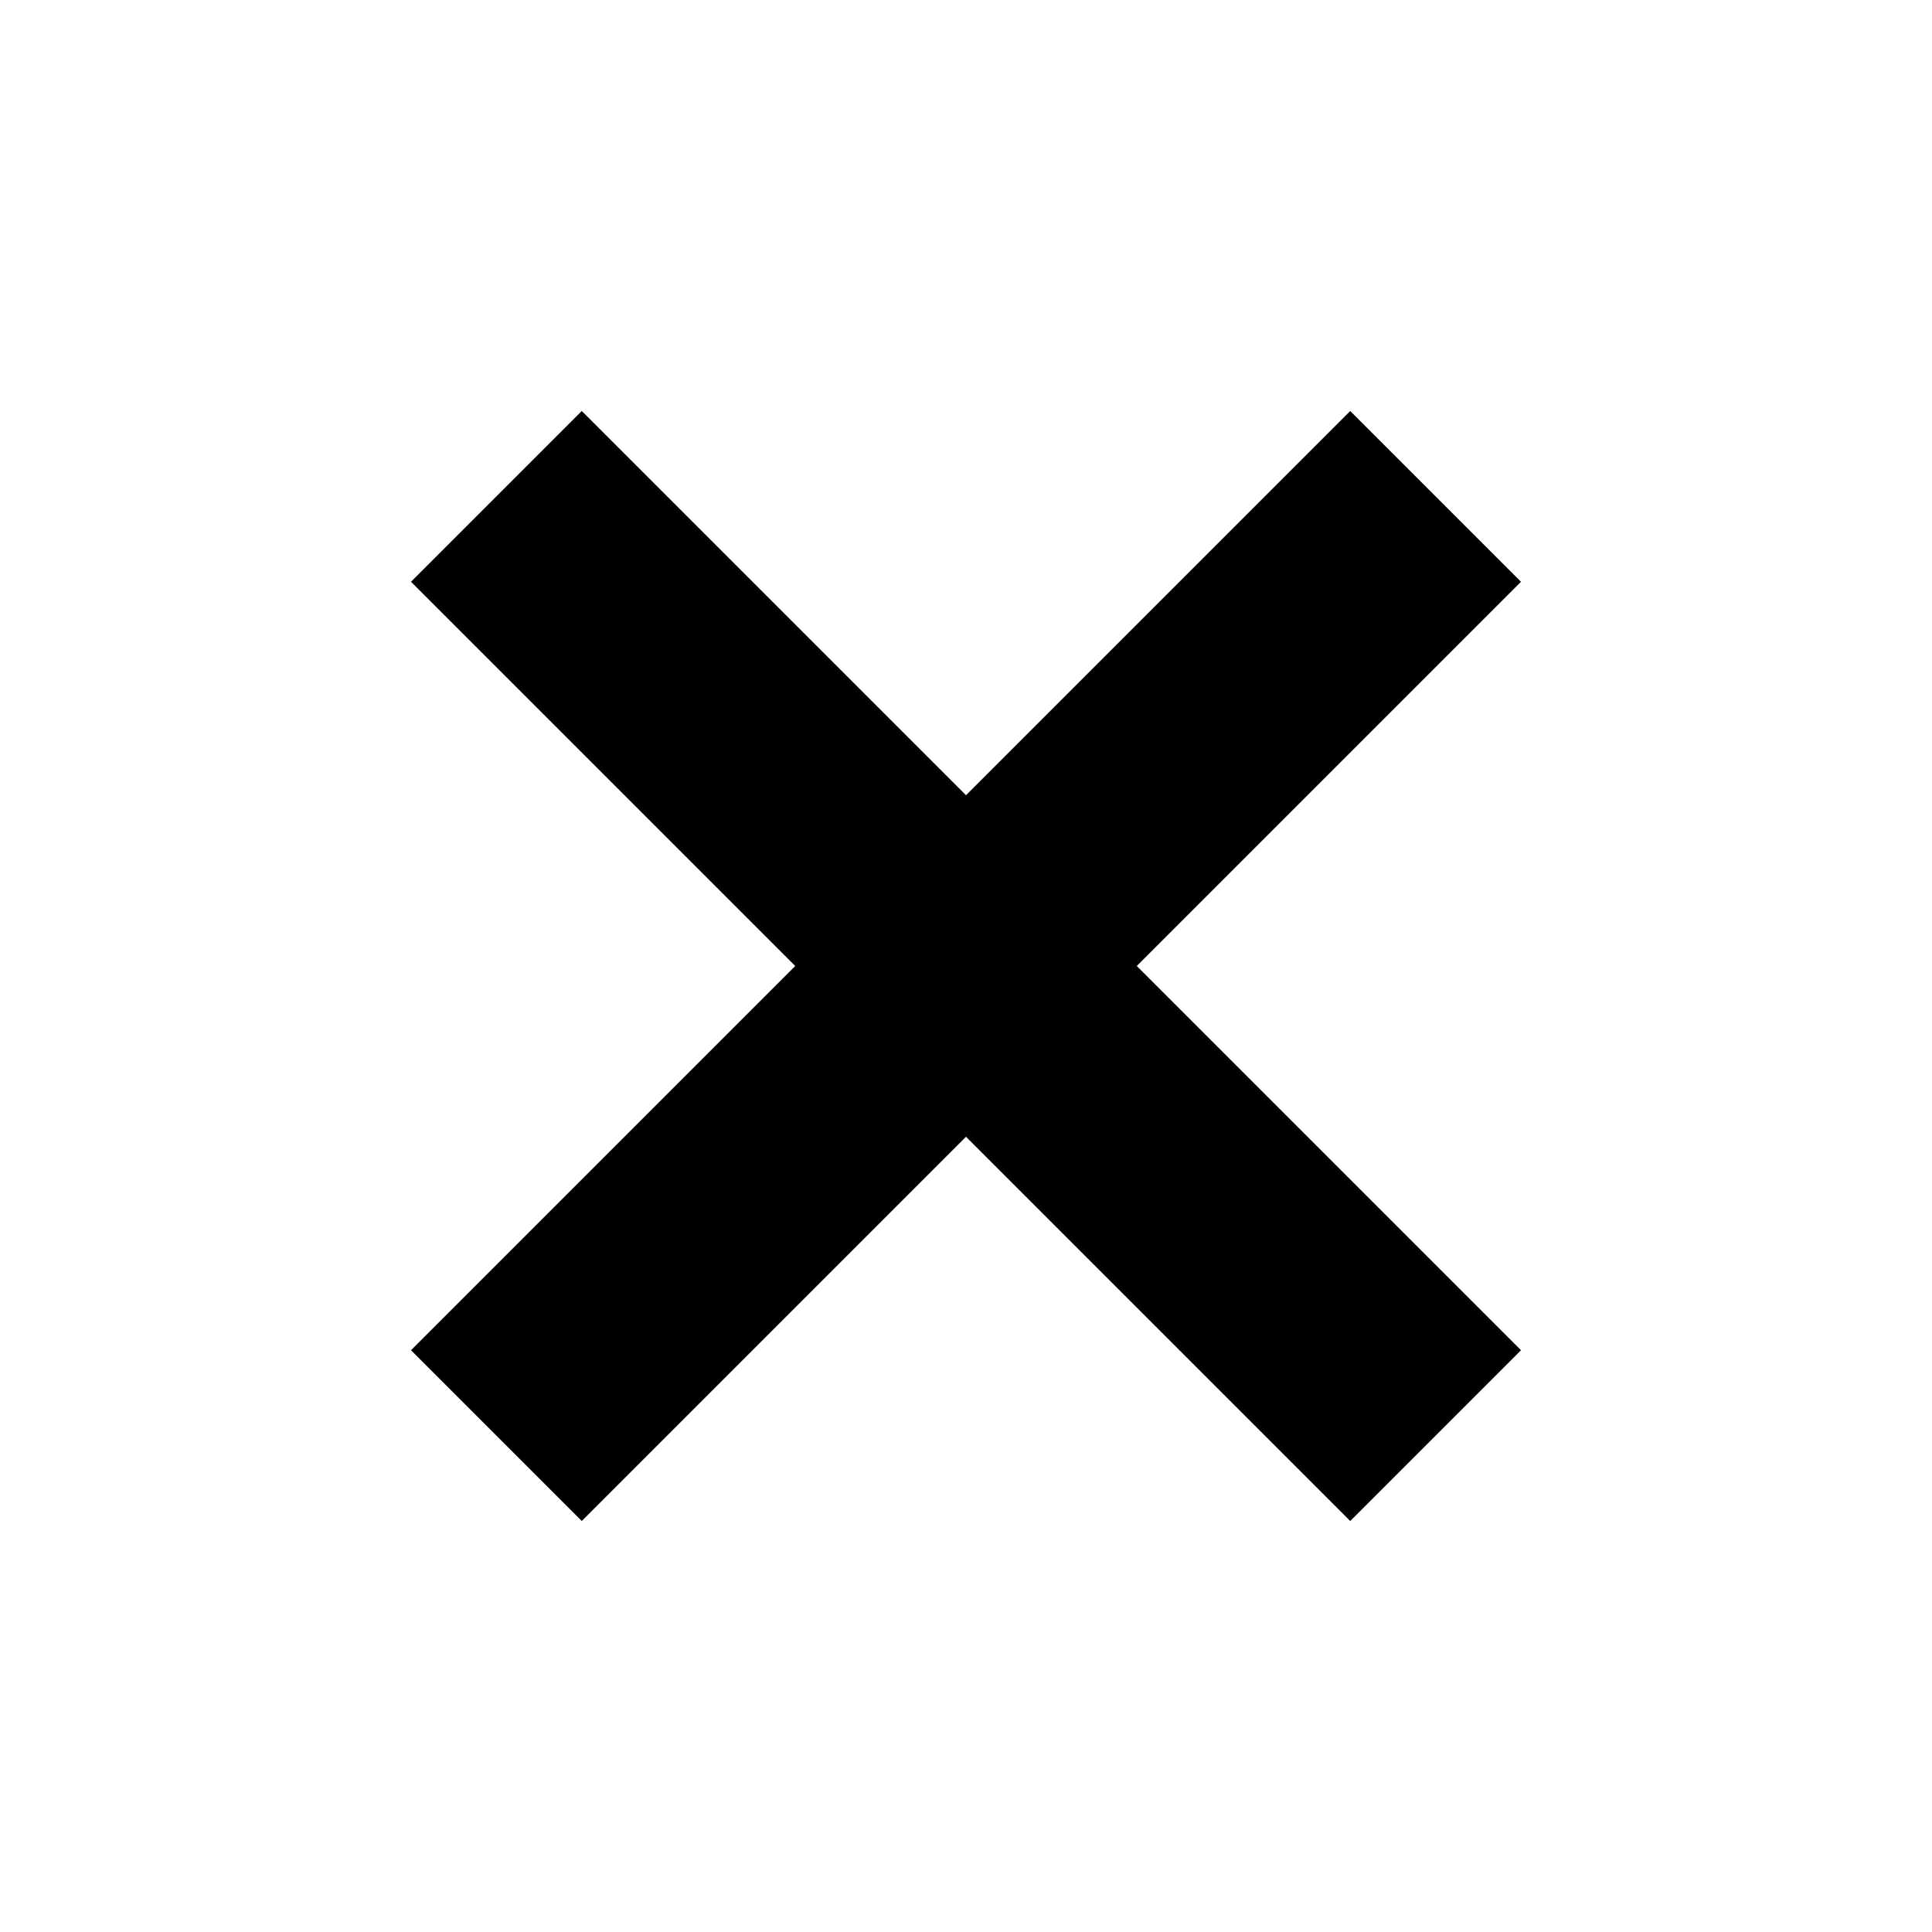
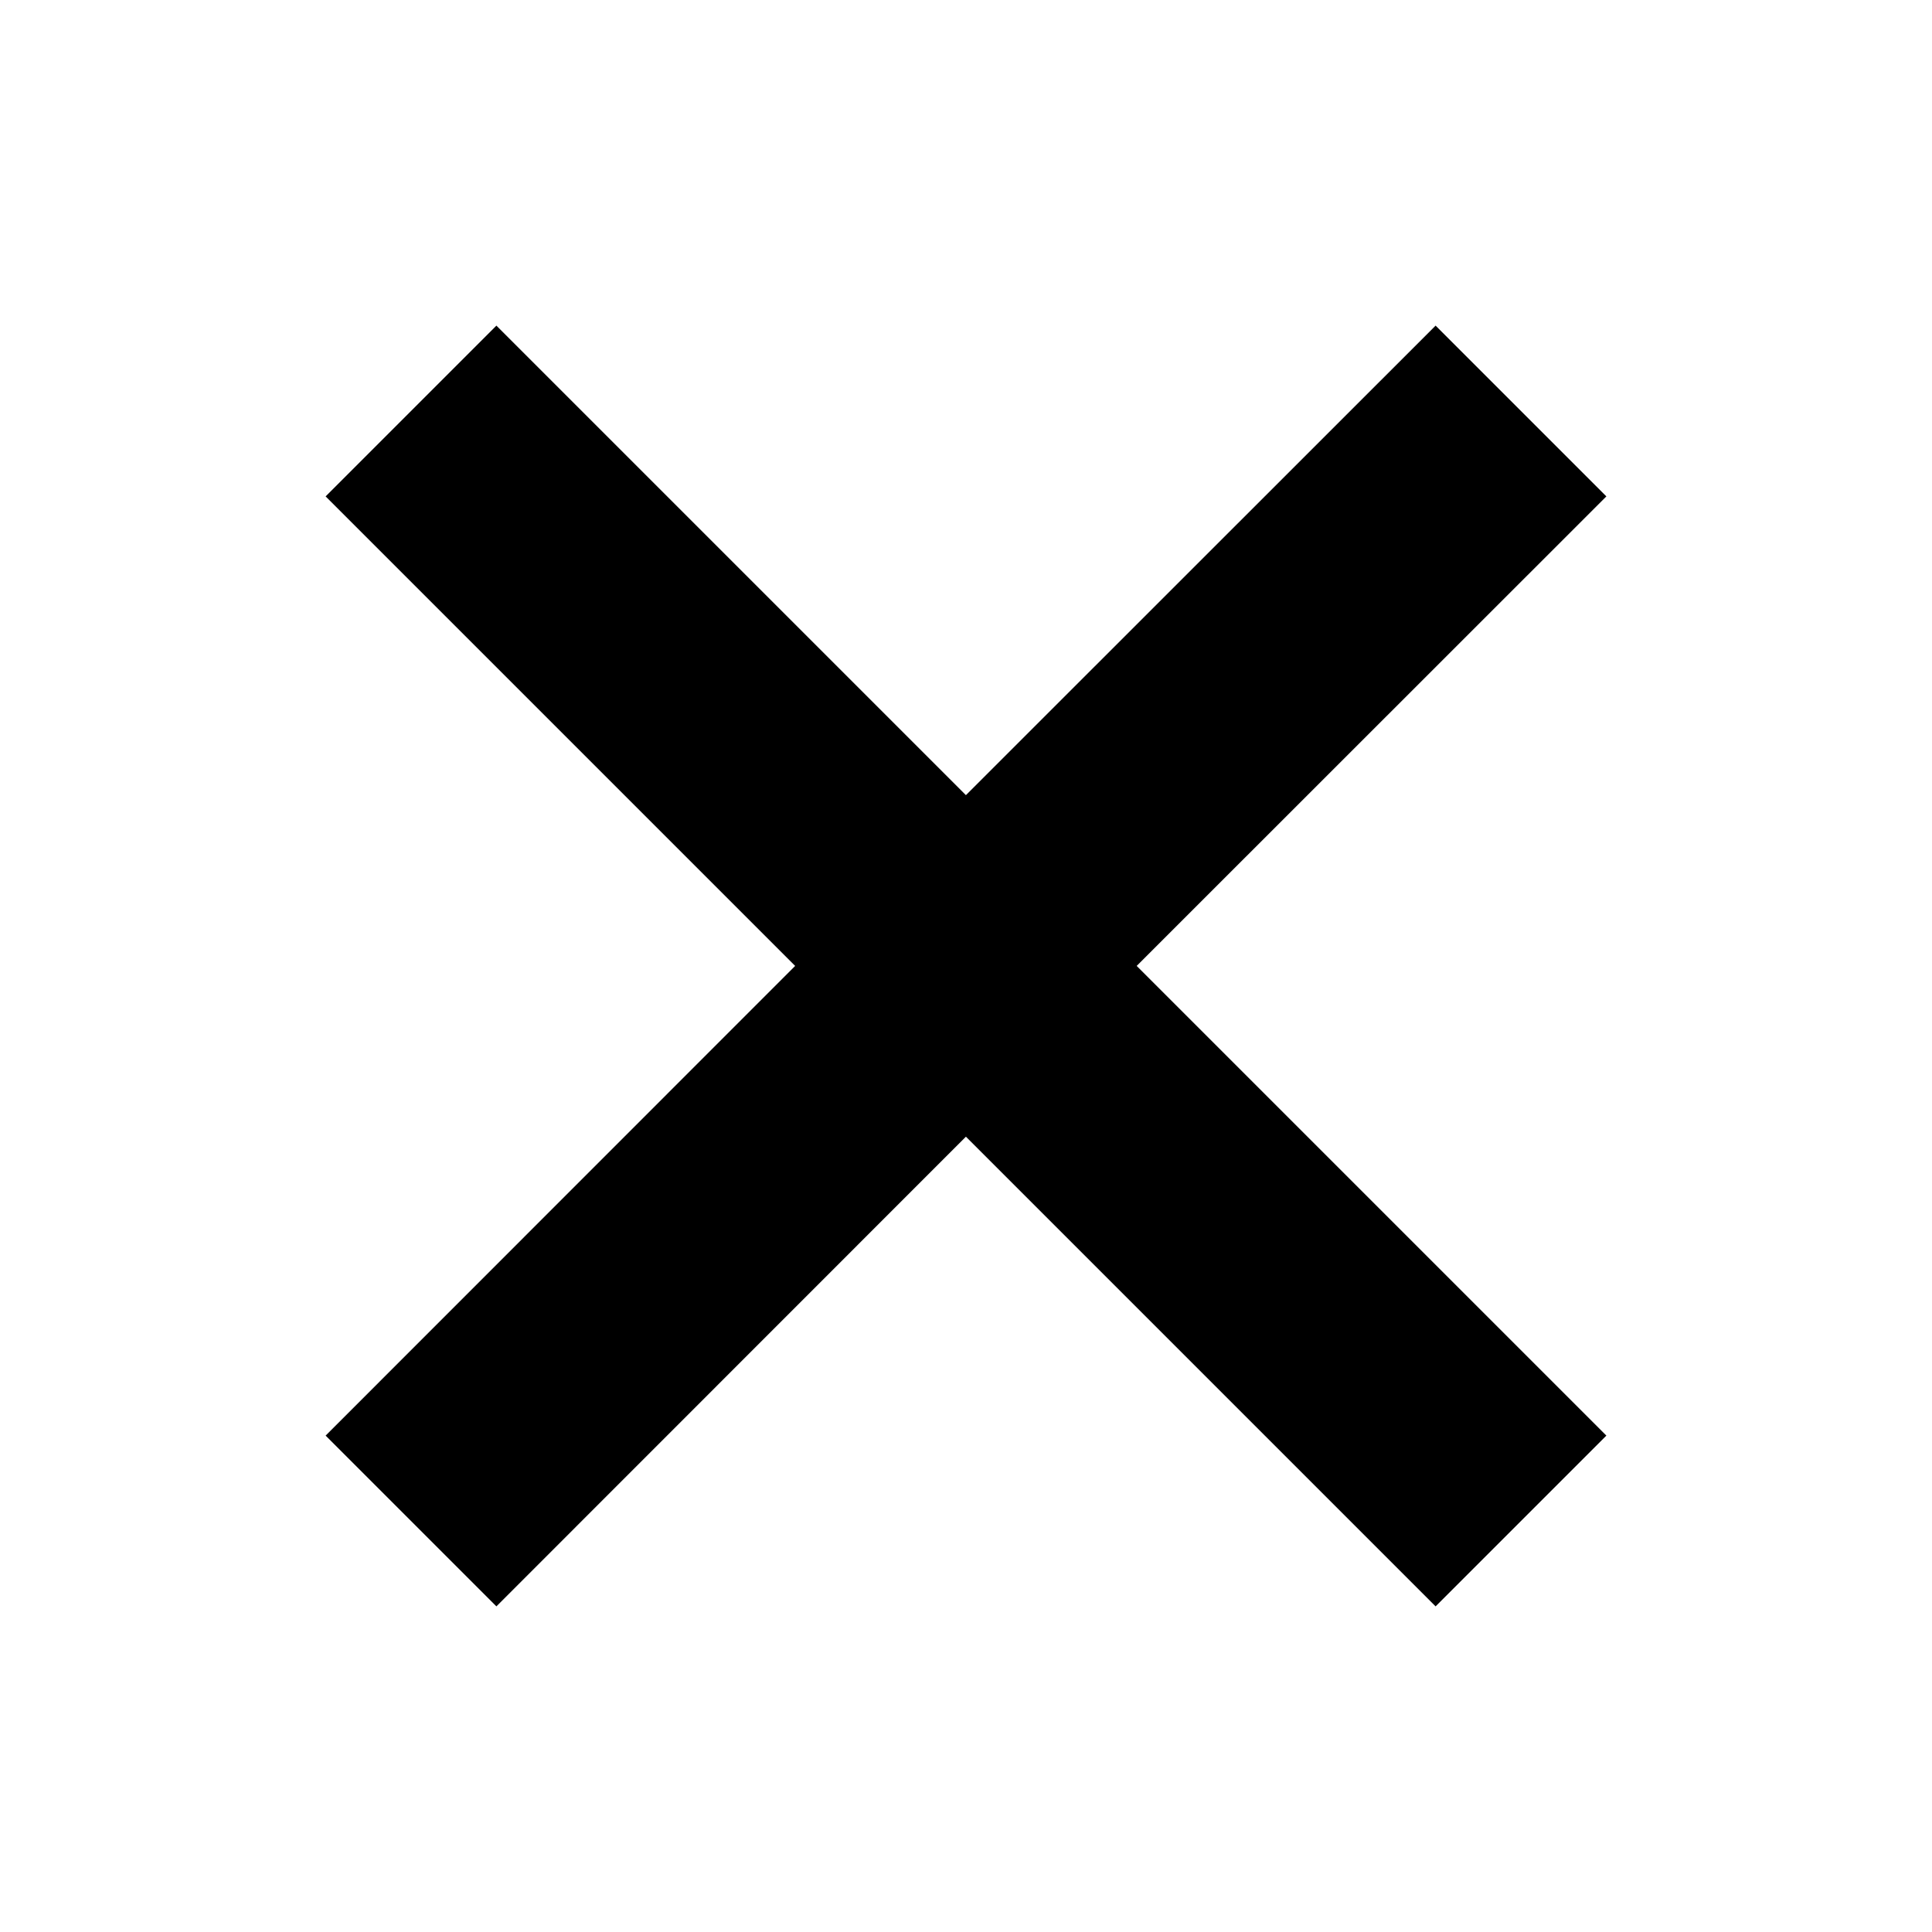
<svg xmlns="http://www.w3.org/2000/svg" width="16px" height="16px" viewBox="0 0 16 16" version="1.1">
-   <g id="X-Copy" stroke="none" stroke-width="1" fill="none" fill-rule="evenodd">
-     <path d="M9,7 L13.5,7 L13.5,9 L9,9 L9,13.5 L7,13.5 L7,9 L2.5,9 L2.5,7 L7,7 L7,2.5 L9,2.5 L9,7 Z" id="Combined-Shape-Copy" fill="#000000" transform="translate(8, 8) rotate(45) translate(-8, -8) " />
+   <g id="Audit" stroke="none" stroke-width="1" fill="none" fill-rule="evenodd">
+     <path d="M9,1.5 L8.999,7 L14.5,7 L14.5,9 L8.999,9 L9,14.5 L7,14.5 L6.999,9 L1.5,9 L1.5,7 L6.999,7 L7,1.5 L9,1.5 Z" transform="translate(8, 8) rotate(45) translate(-8, -8)" fill="#000000" />
  </g>
</svg>
